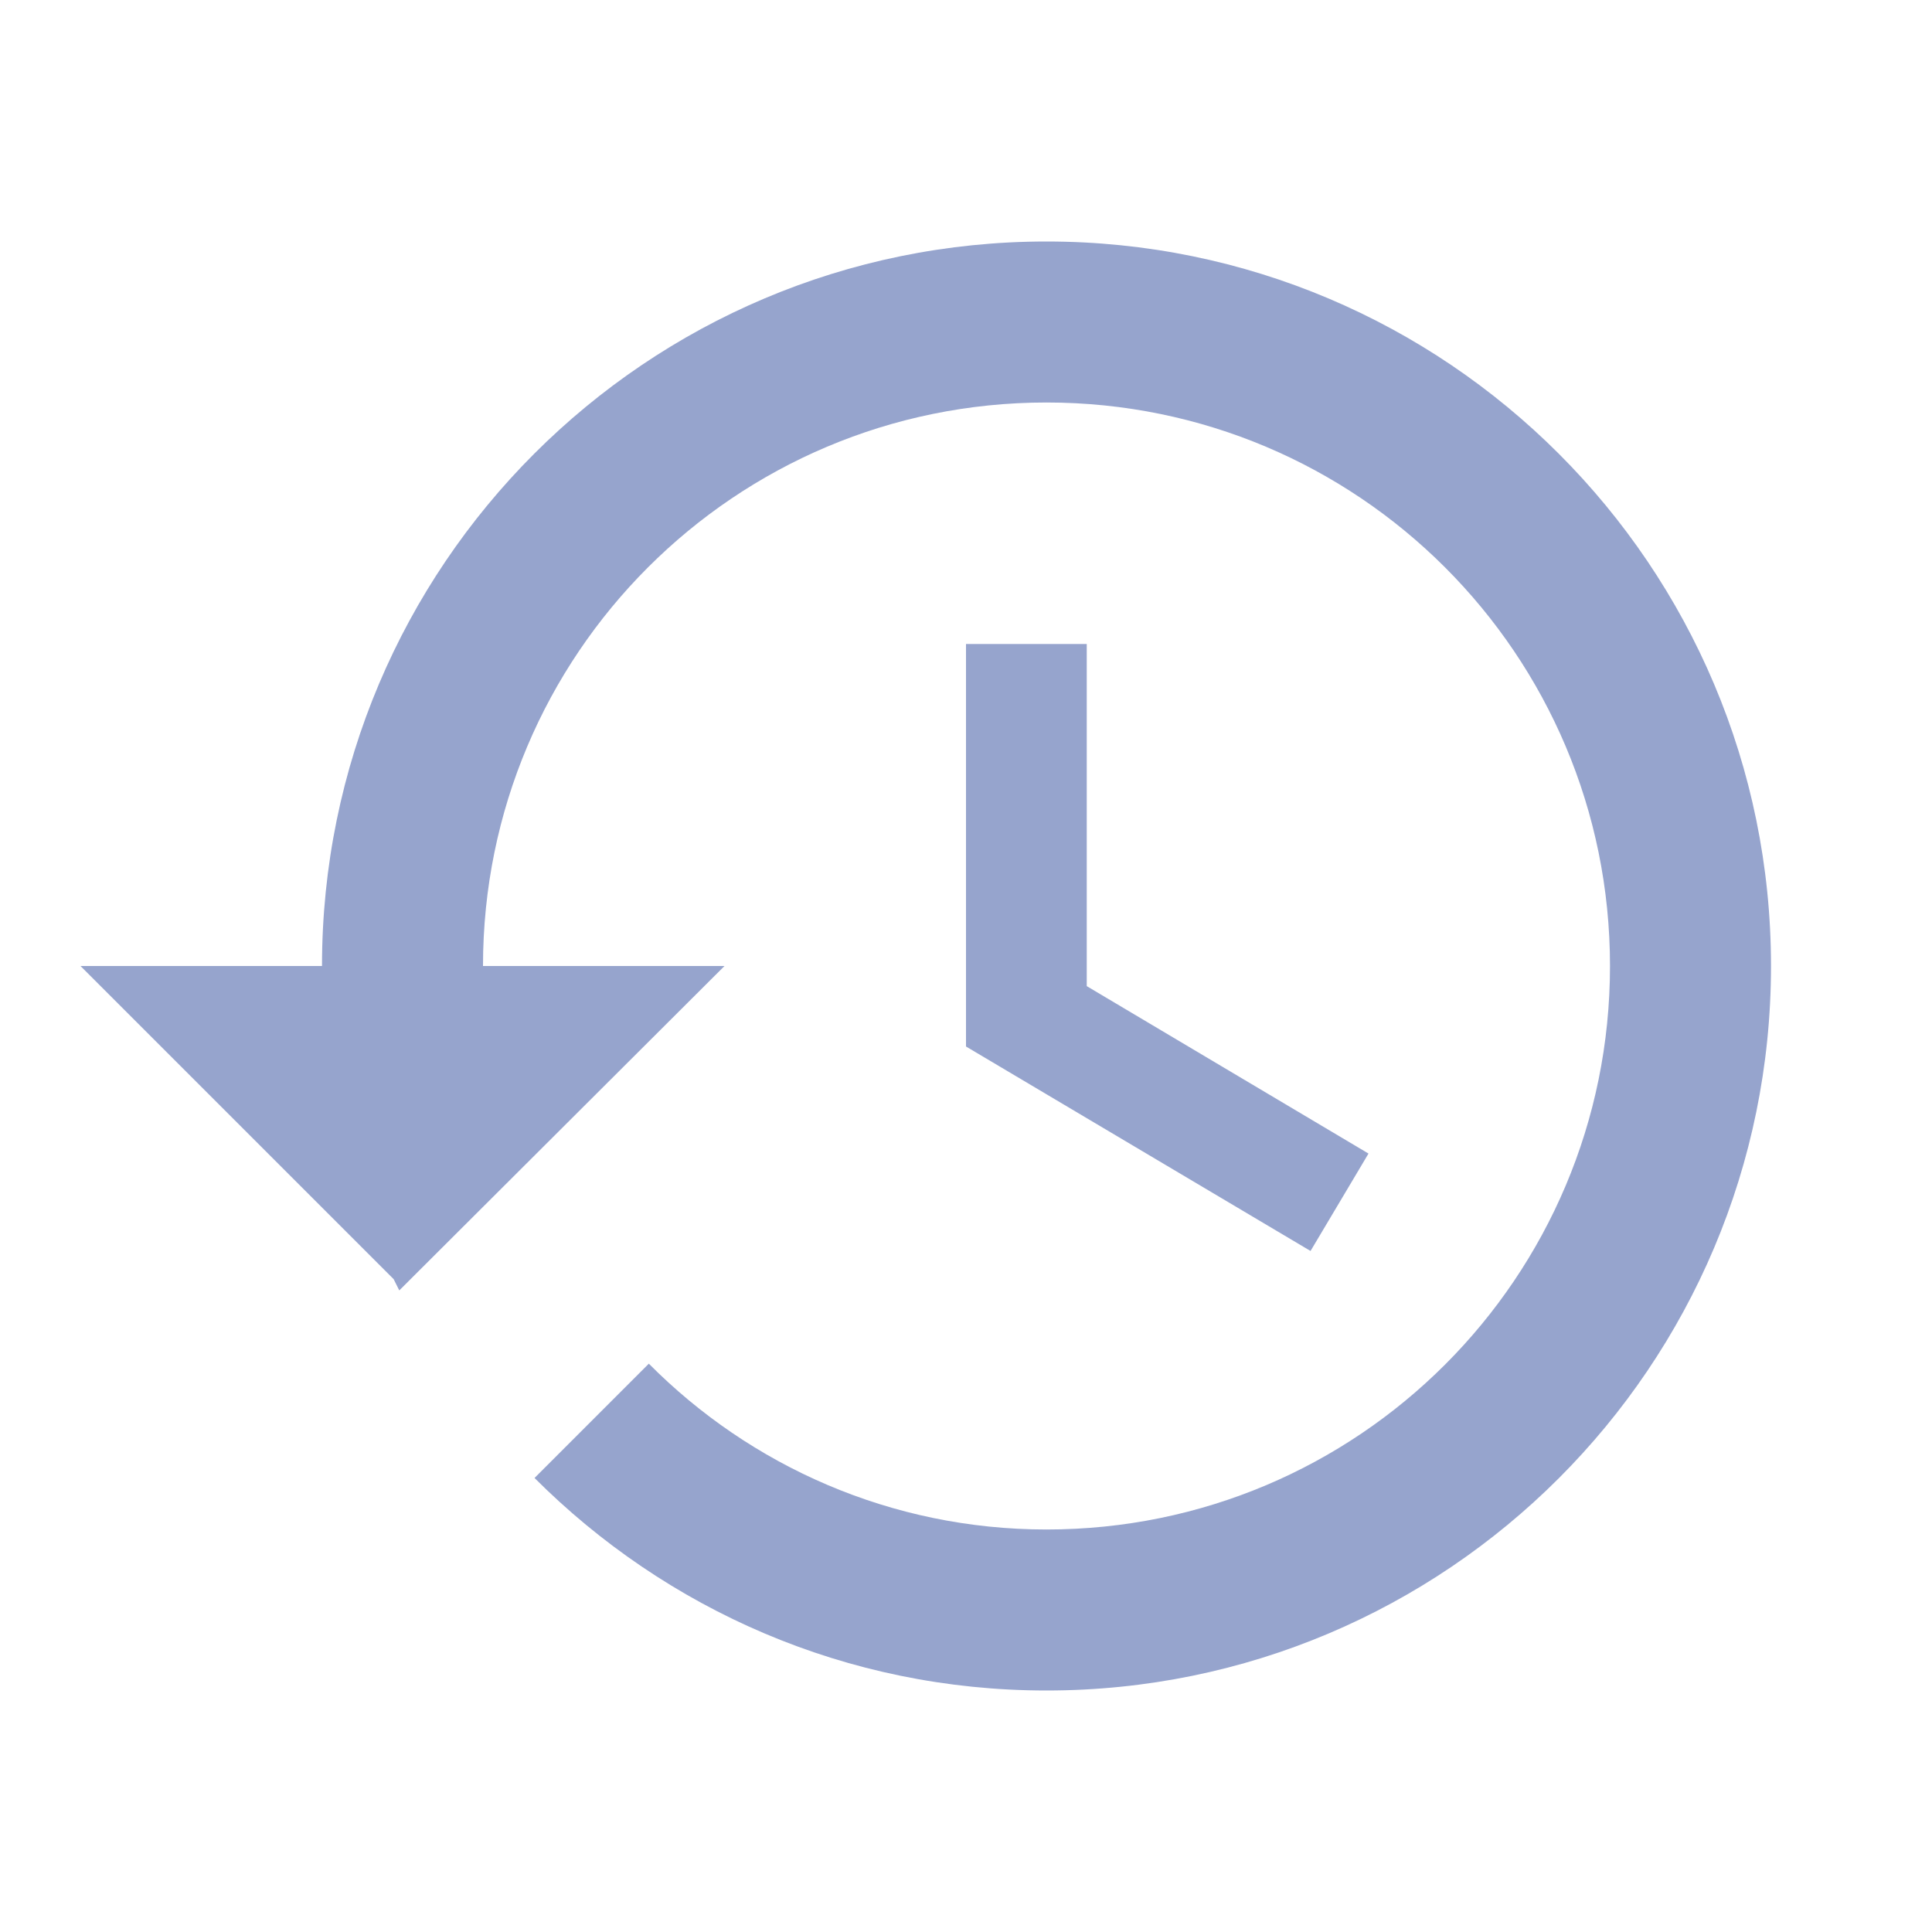
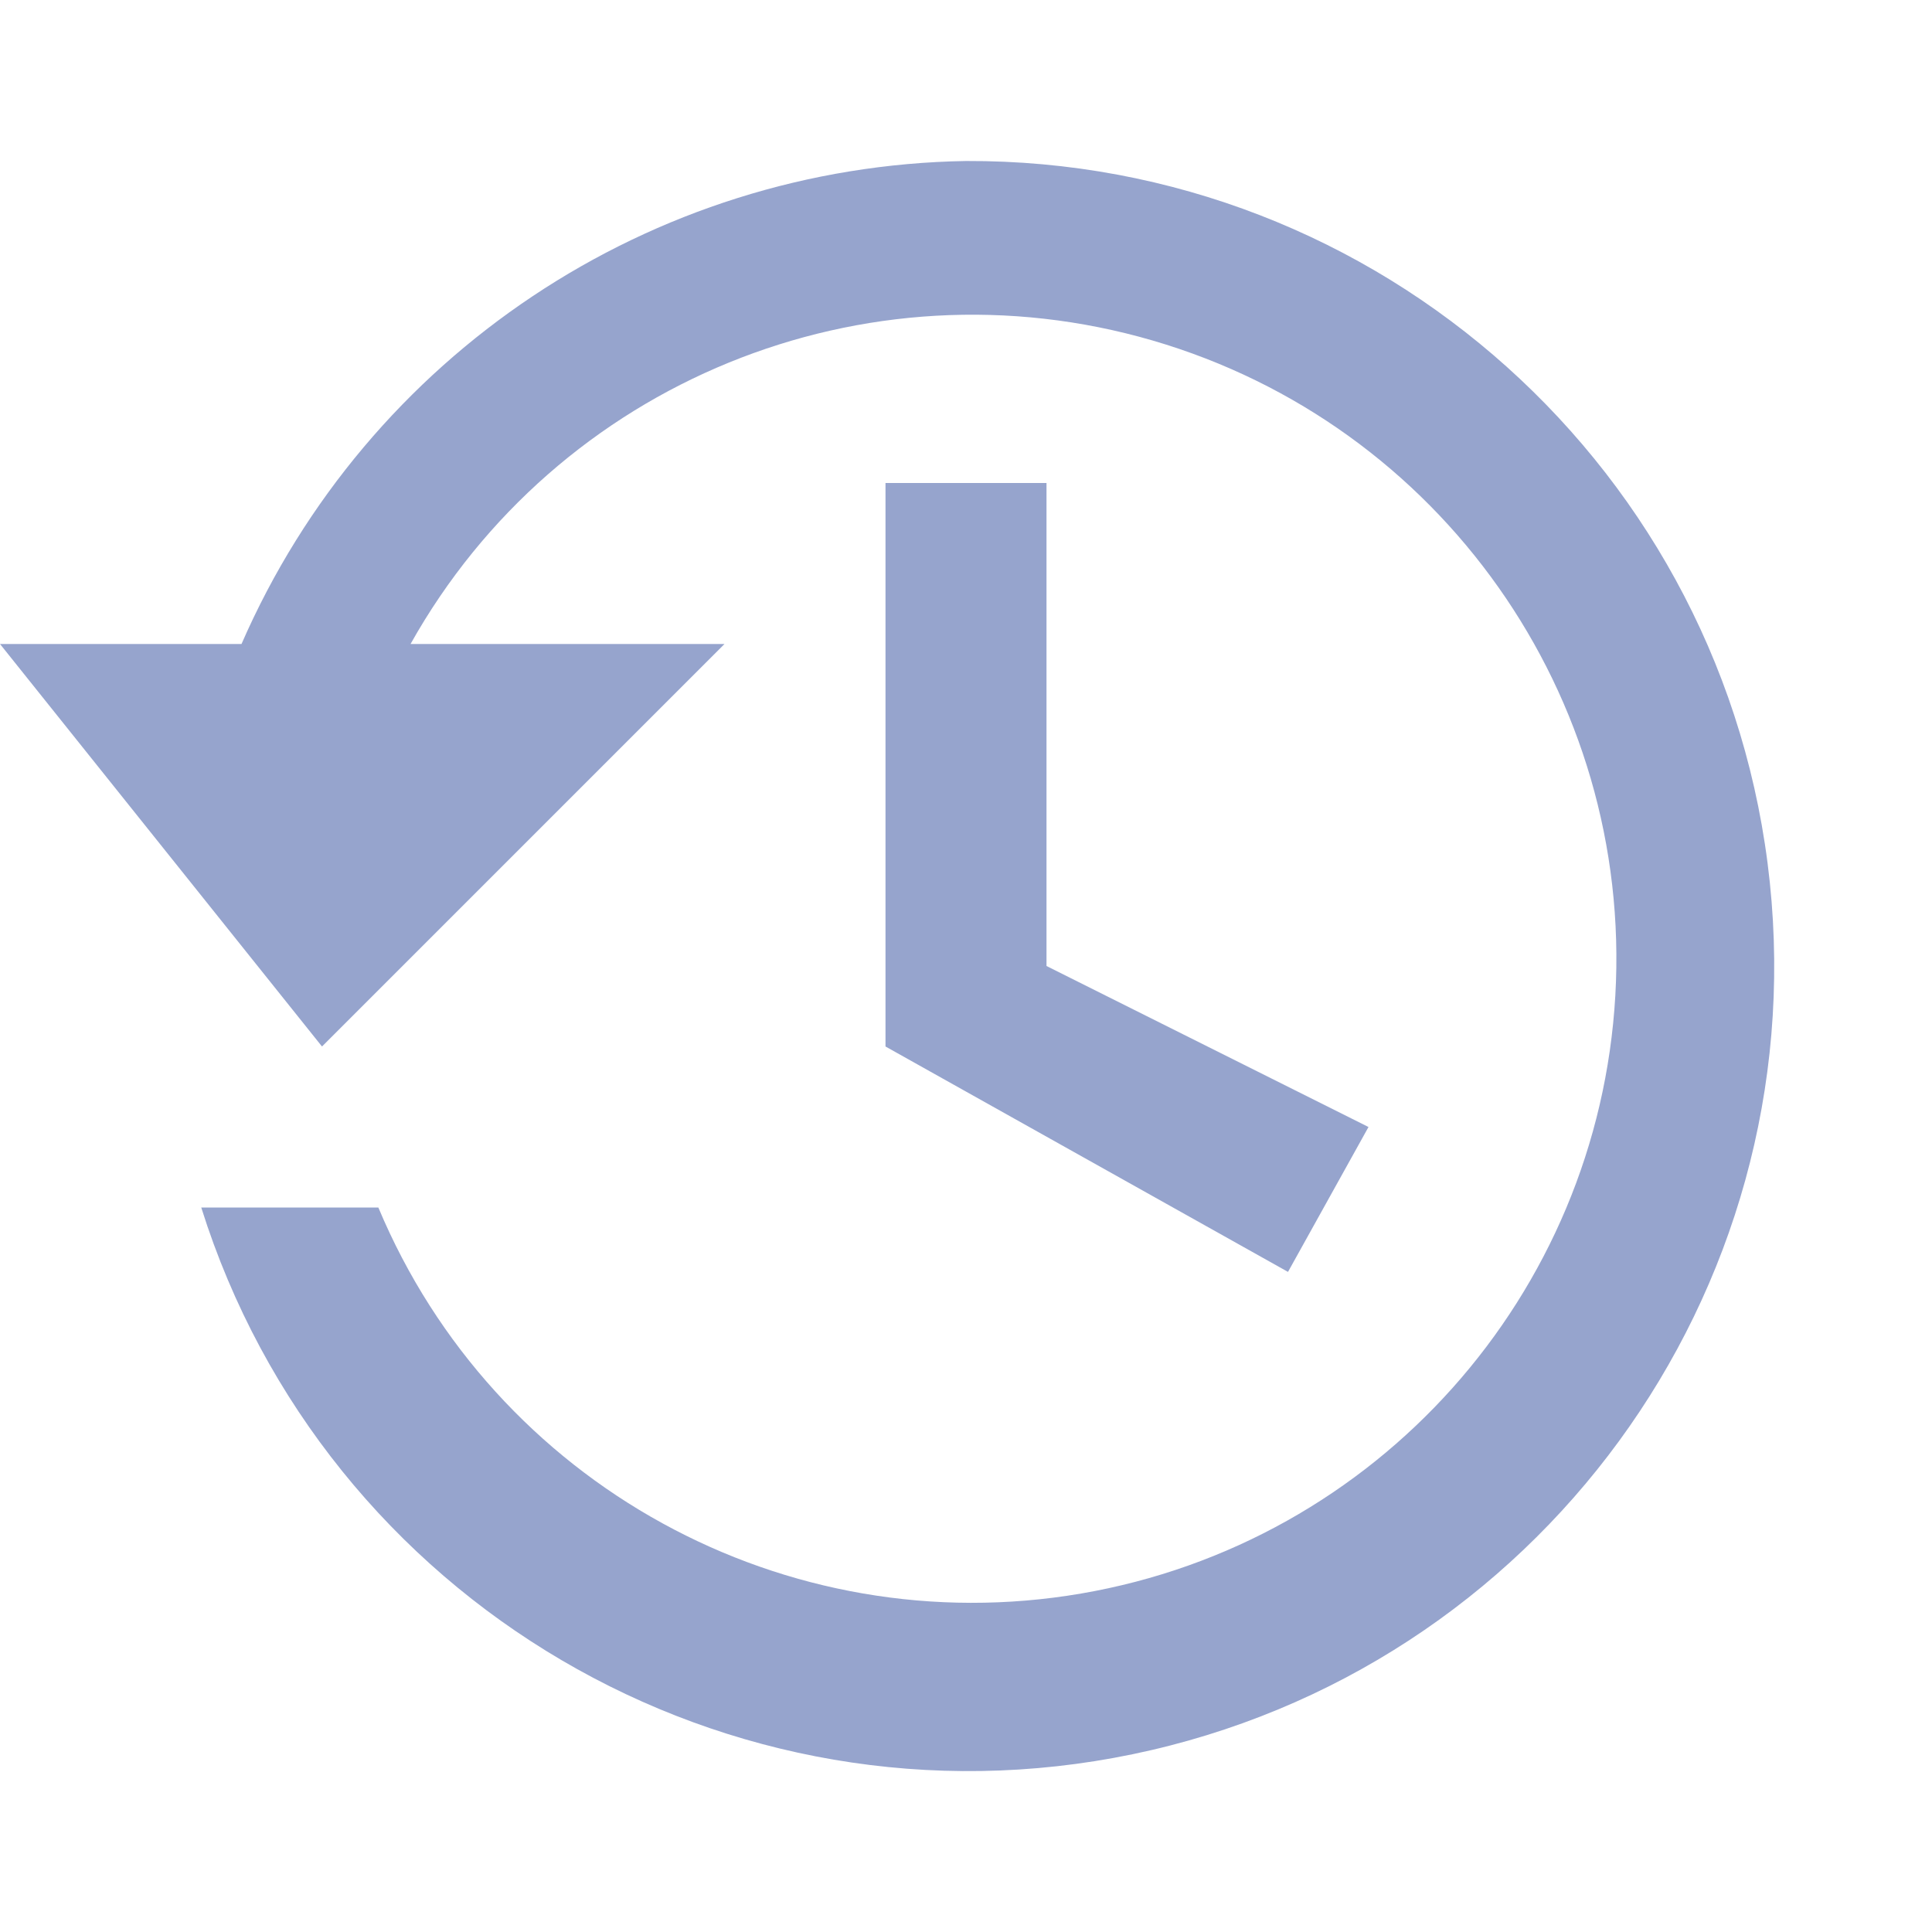
<svg xmlns="http://www.w3.org/2000/svg" viewBox="0 0 24 24" width="24" height="24">
-   <path fill="#96a4cd" d="M13 3c-4.97 0-9 4.03-9 9H1l3.89 3.89.07.14L9 12H6c0-3.87 3.13-7 7-7s7 3.13 7 7-3.13 7-7 7c-1.93 0-3.68-.79-4.94-2.06l-1.42 1.42C8.27 19.99 10.51 21 13 21c4.97 0 9-4.03 9-9s-4.03-9-9-9zm-1 5v5l4.28 2.54.72-1.21-3.5-2.08V8H12z" />
+   <path fill="#96a4cd" d="M12 2a10 10 0 1 1-9.5 13h2.2A8 8 0 1 0 5.1 8H9L4 13 0 8h3A10 10 0 0 1 12 2zM11 6h2v6l4 2-1 1.8-5-2.8V6z" />
</svg>
